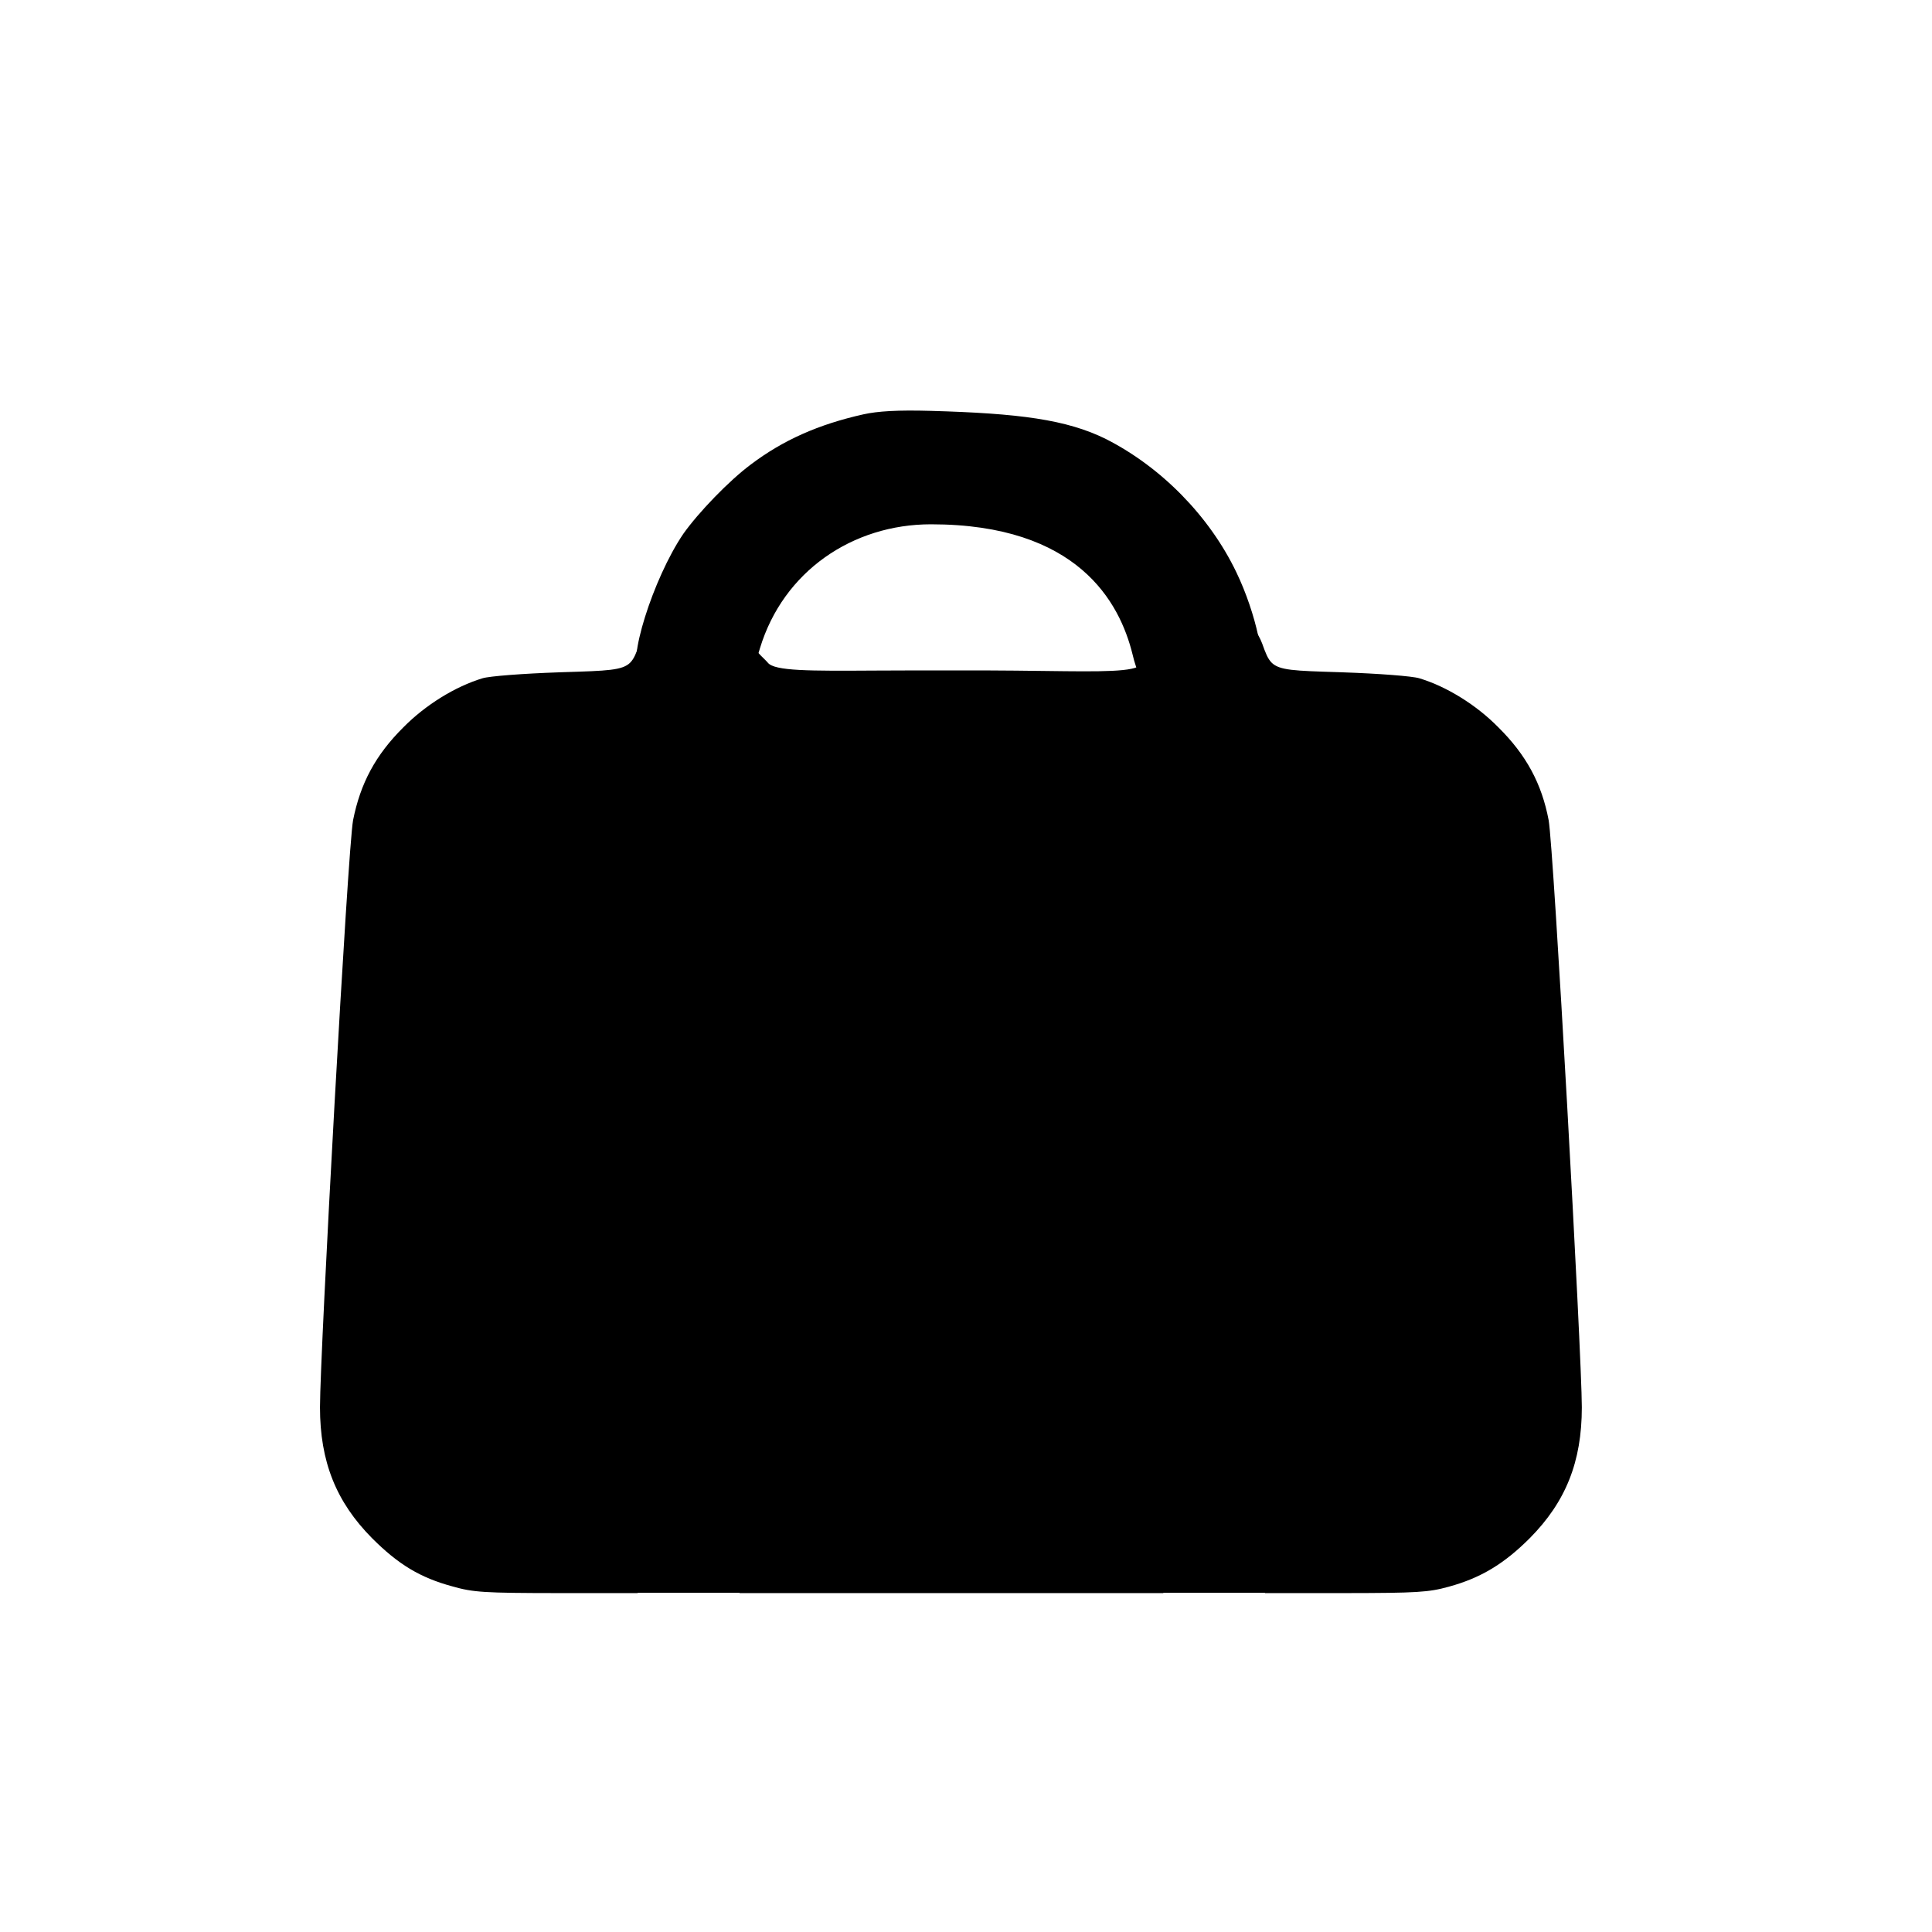
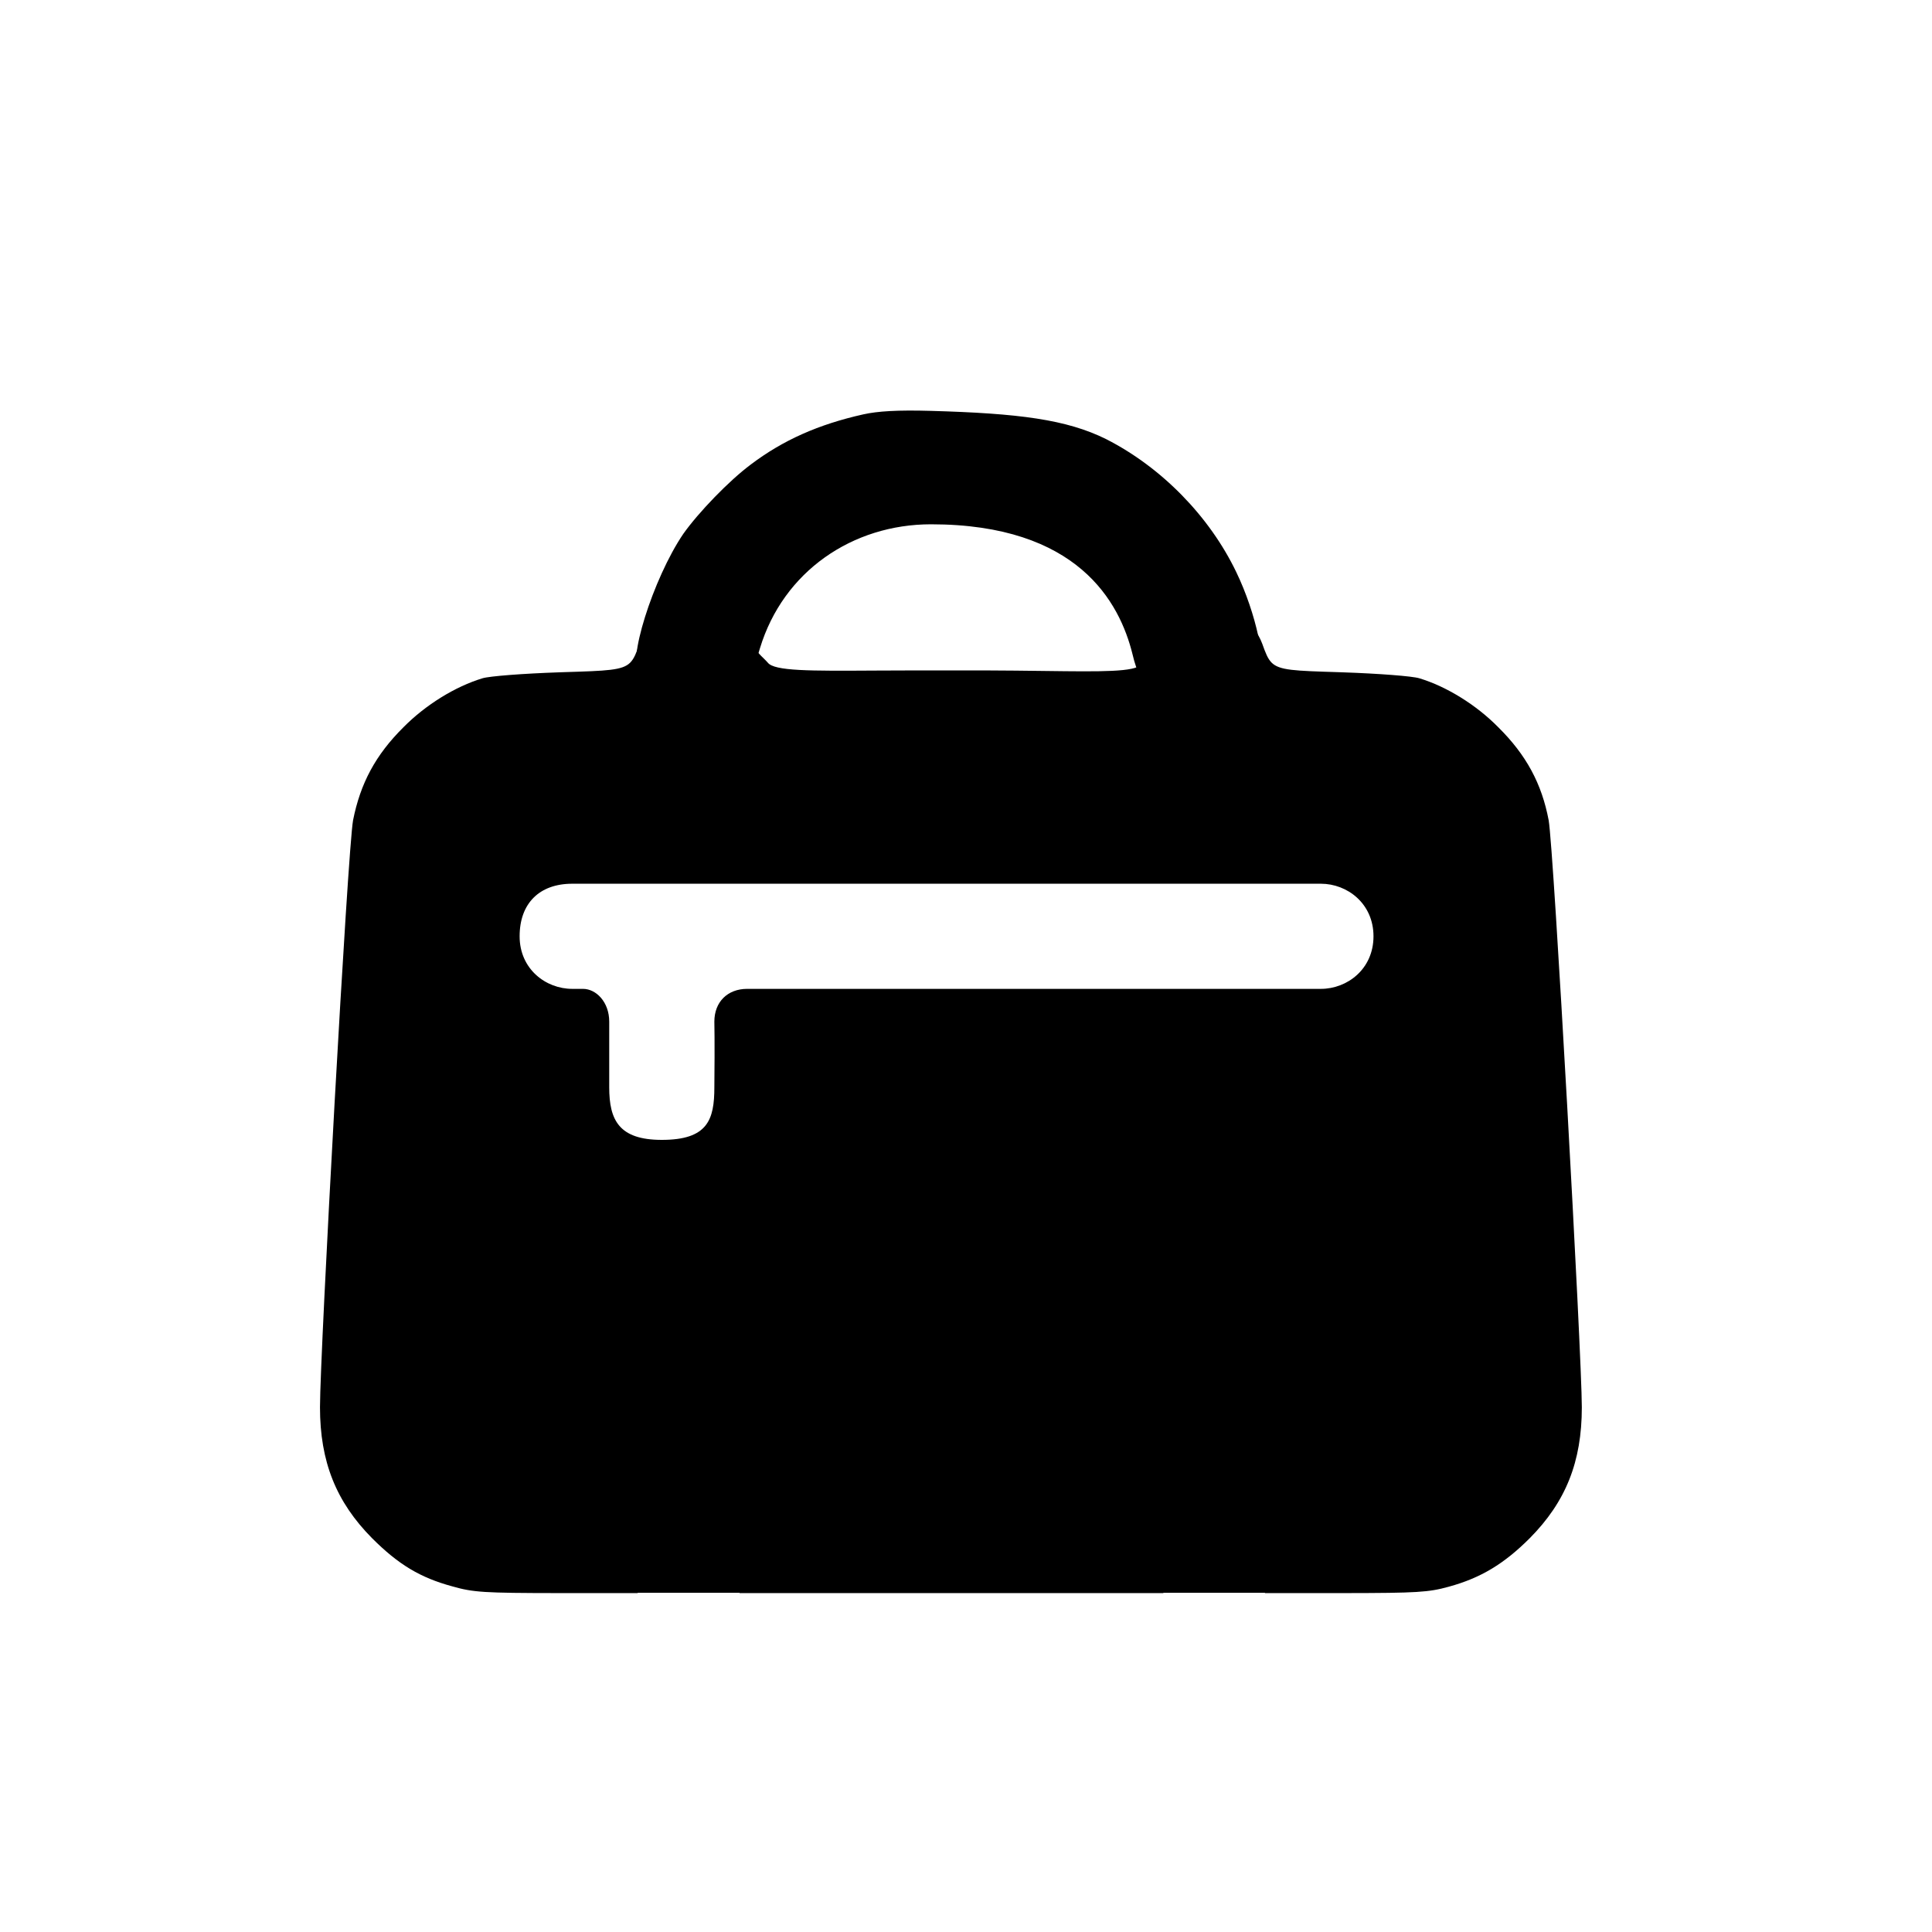
<svg width="24" height="24" viewBox="0 0 24 24">
-   <path d="M8.529 7.419C8.321 7.482 8.027 7.775 7.949 7.987L7.943 8.002C7.904 8.111 7.877 8.183 7.828 8.232C7.731 8.328 7.546 8.333 6.997 8.35L6.941 8.352C6.503 8.367 6.079 8.399 5.993 8.426C5.656 8.528 5.288 8.755 5.013 9.033C4.665 9.378 4.477 9.731 4.386 10.189C4.32 10.538 3.975 16.804 3.975 17.482C3.975 18.156 4.175 18.657 4.622 19.108C4.947 19.433 5.217 19.598 5.621 19.707C5.879 19.781 6.016 19.789 6.922 19.79H7.922L7.921 19.786H9.187L9.186 19.79L14.452 19.79L14.451 19.786H15.714L15.714 19.79H16.713C17.603 19.789 17.747 19.78 17.996 19.711C18.396 19.602 18.686 19.425 19.003 19.108C19.45 18.657 19.65 18.16 19.65 17.482C19.65 16.835 19.301 10.542 19.238 10.189C19.152 9.735 18.96 9.378 18.611 9.033C18.337 8.755 17.969 8.528 17.632 8.426C17.546 8.399 17.122 8.367 16.683 8.352L16.628 8.35C16.079 8.333 15.894 8.328 15.797 8.232C15.748 8.183 15.721 8.111 15.682 8.002L15.676 7.987C15.594 7.764 15.3 7.482 15.073 7.415C14.877 7.356 14.626 7.356 14.43 7.415C14.289 7.456 14.291 7.6 14.294 7.756C14.295 7.852 14.296 7.952 14.265 8.037C14.256 8.063 14.248 8.087 14.241 8.109C14.221 8.17 14.205 8.217 14.176 8.253C14.101 8.349 13.684 8.344 12.982 8.335C12.753 8.332 12.495 8.329 12.209 8.328L11.812 8.328L11.416 8.328C11.219 8.328 11.037 8.329 10.872 8.33C10.056 8.335 9.621 8.337 9.538 8.232C9.529 8.221 9.511 8.203 9.491 8.183C9.445 8.138 9.384 8.079 9.37 8.037C9.339 7.954 9.339 7.855 9.338 7.76C9.338 7.602 9.337 7.457 9.195 7.415C9.011 7.36 8.709 7.36 8.529 7.419ZM9.282 12.284H16.409C16.735 12.284 17.062 12.039 17.062 11.631C17.062 11.223 16.735 10.978 16.409 10.978H7.108C6.7 10.978 6.455 11.223 6.455 11.631C6.455 12.039 6.781 12.284 7.108 12.284H7.242C7.405 12.284 7.568 12.447 7.568 12.691V13.507C7.568 13.915 7.69 14.16 8.221 14.16C8.79 14.16 8.874 13.912 8.874 13.507C8.88 12.932 8.874 12.691 8.874 12.691C8.874 12.447 9.037 12.284 9.282 12.284Z" />
+   <path d="M8.529 7.419C8.321 7.482 8.027 7.775 7.949 7.987L7.943 8.002C7.904 8.111 7.877 8.183 7.828 8.232C7.731 8.328 7.546 8.333 6.997 8.35L6.941 8.352C6.503 8.367 6.079 8.399 5.993 8.426C5.656 8.528 5.288 8.755 5.013 9.033C4.665 9.378 4.477 9.731 4.386 10.189C4.32 10.538 3.975 16.804 3.975 17.482C3.975 18.156 4.175 18.657 4.622 19.108C4.947 19.433 5.217 19.598 5.621 19.707C5.879 19.781 6.016 19.789 6.922 19.79H7.922L7.921 19.786H9.187L9.186 19.79L14.452 19.79L14.451 19.786H15.714L15.714 19.79H16.713C17.603 19.789 17.747 19.78 17.996 19.711C18.396 19.602 18.686 19.425 19.003 19.108C19.45 18.657 19.65 18.16 19.65 17.482C19.65 16.835 19.301 10.542 19.238 10.189C19.152 9.735 18.96 9.378 18.611 9.033C18.337 8.755 17.969 8.528 17.632 8.426C17.546 8.399 17.122 8.367 16.683 8.352L16.628 8.35C16.079 8.333 15.894 8.328 15.797 8.232C15.748 8.183 15.721 8.111 15.682 8.002L15.676 7.987C15.594 7.764 15.3 7.482 15.073 7.415C14.877 7.356 14.626 7.356 14.43 7.415C14.289 7.456 14.291 7.6 14.294 7.756C14.295 7.852 14.296 7.952 14.265 8.037C14.256 8.063 14.248 8.087 14.241 8.109C14.221 8.17 14.205 8.217 14.176 8.253C14.101 8.349 13.684 8.344 12.982 8.335C12.753 8.332 12.495 8.329 12.209 8.328L11.812 8.328L11.416 8.328C11.219 8.328 11.037 8.329 10.872 8.33C10.056 8.335 9.621 8.337 9.538 8.232C9.529 8.221 9.511 8.203 9.491 8.183C9.445 8.138 9.384 8.079 9.37 8.037C9.339 7.954 9.339 7.855 9.338 7.76C9.338 7.602 9.337 7.457 9.195 7.415C9.011 7.36 8.709 7.36 8.529 7.419ZM9.282 12.284C9.037 12.284 8.874 12.447 8.874 12.691C8.874 12.691 8.88 12.932 8.874 13.507C8.874 13.912 8.79 14.16 8.221 14.16C7.69 14.16 7.568 13.915 7.568 13.507V12.691C7.568 12.447 7.405 12.284 7.242 12.284H7.108C6.781 12.284 6.455 12.039 6.455 11.631C6.455 11.223 6.7 10.978 7.108 10.978H16.409C16.735 10.978 17.062 11.223 17.062 11.631C17.062 12.039 16.735 12.284 16.409 12.284H9.282Z" />
  <path d="M10.726 5.147C10.166 5.272 9.727 5.468 9.327 5.77C9.053 5.974 8.673 6.37 8.488 6.632C8.112 7.185 7.775 8.258 7.948 8.364C8.022 8.411 9.292 8.411 9.327 8.364C9.347 8.345 9.398 8.2 9.441 8.051C9.731 7.098 10.589 6.513 11.565 6.513C13.389 6.513 13.909 7.48 14.069 8.129C14.093 8.235 14.132 8.345 14.148 8.364C14.183 8.411 15.549 8.411 15.624 8.364C15.749 8.29 15.604 7.616 15.357 7.106C15.024 6.413 14.428 5.805 13.743 5.456C13.249 5.21 12.654 5.135 11.565 5.104C11.149 5.092 10.902 5.108 10.726 5.147Z" />
</svg>
